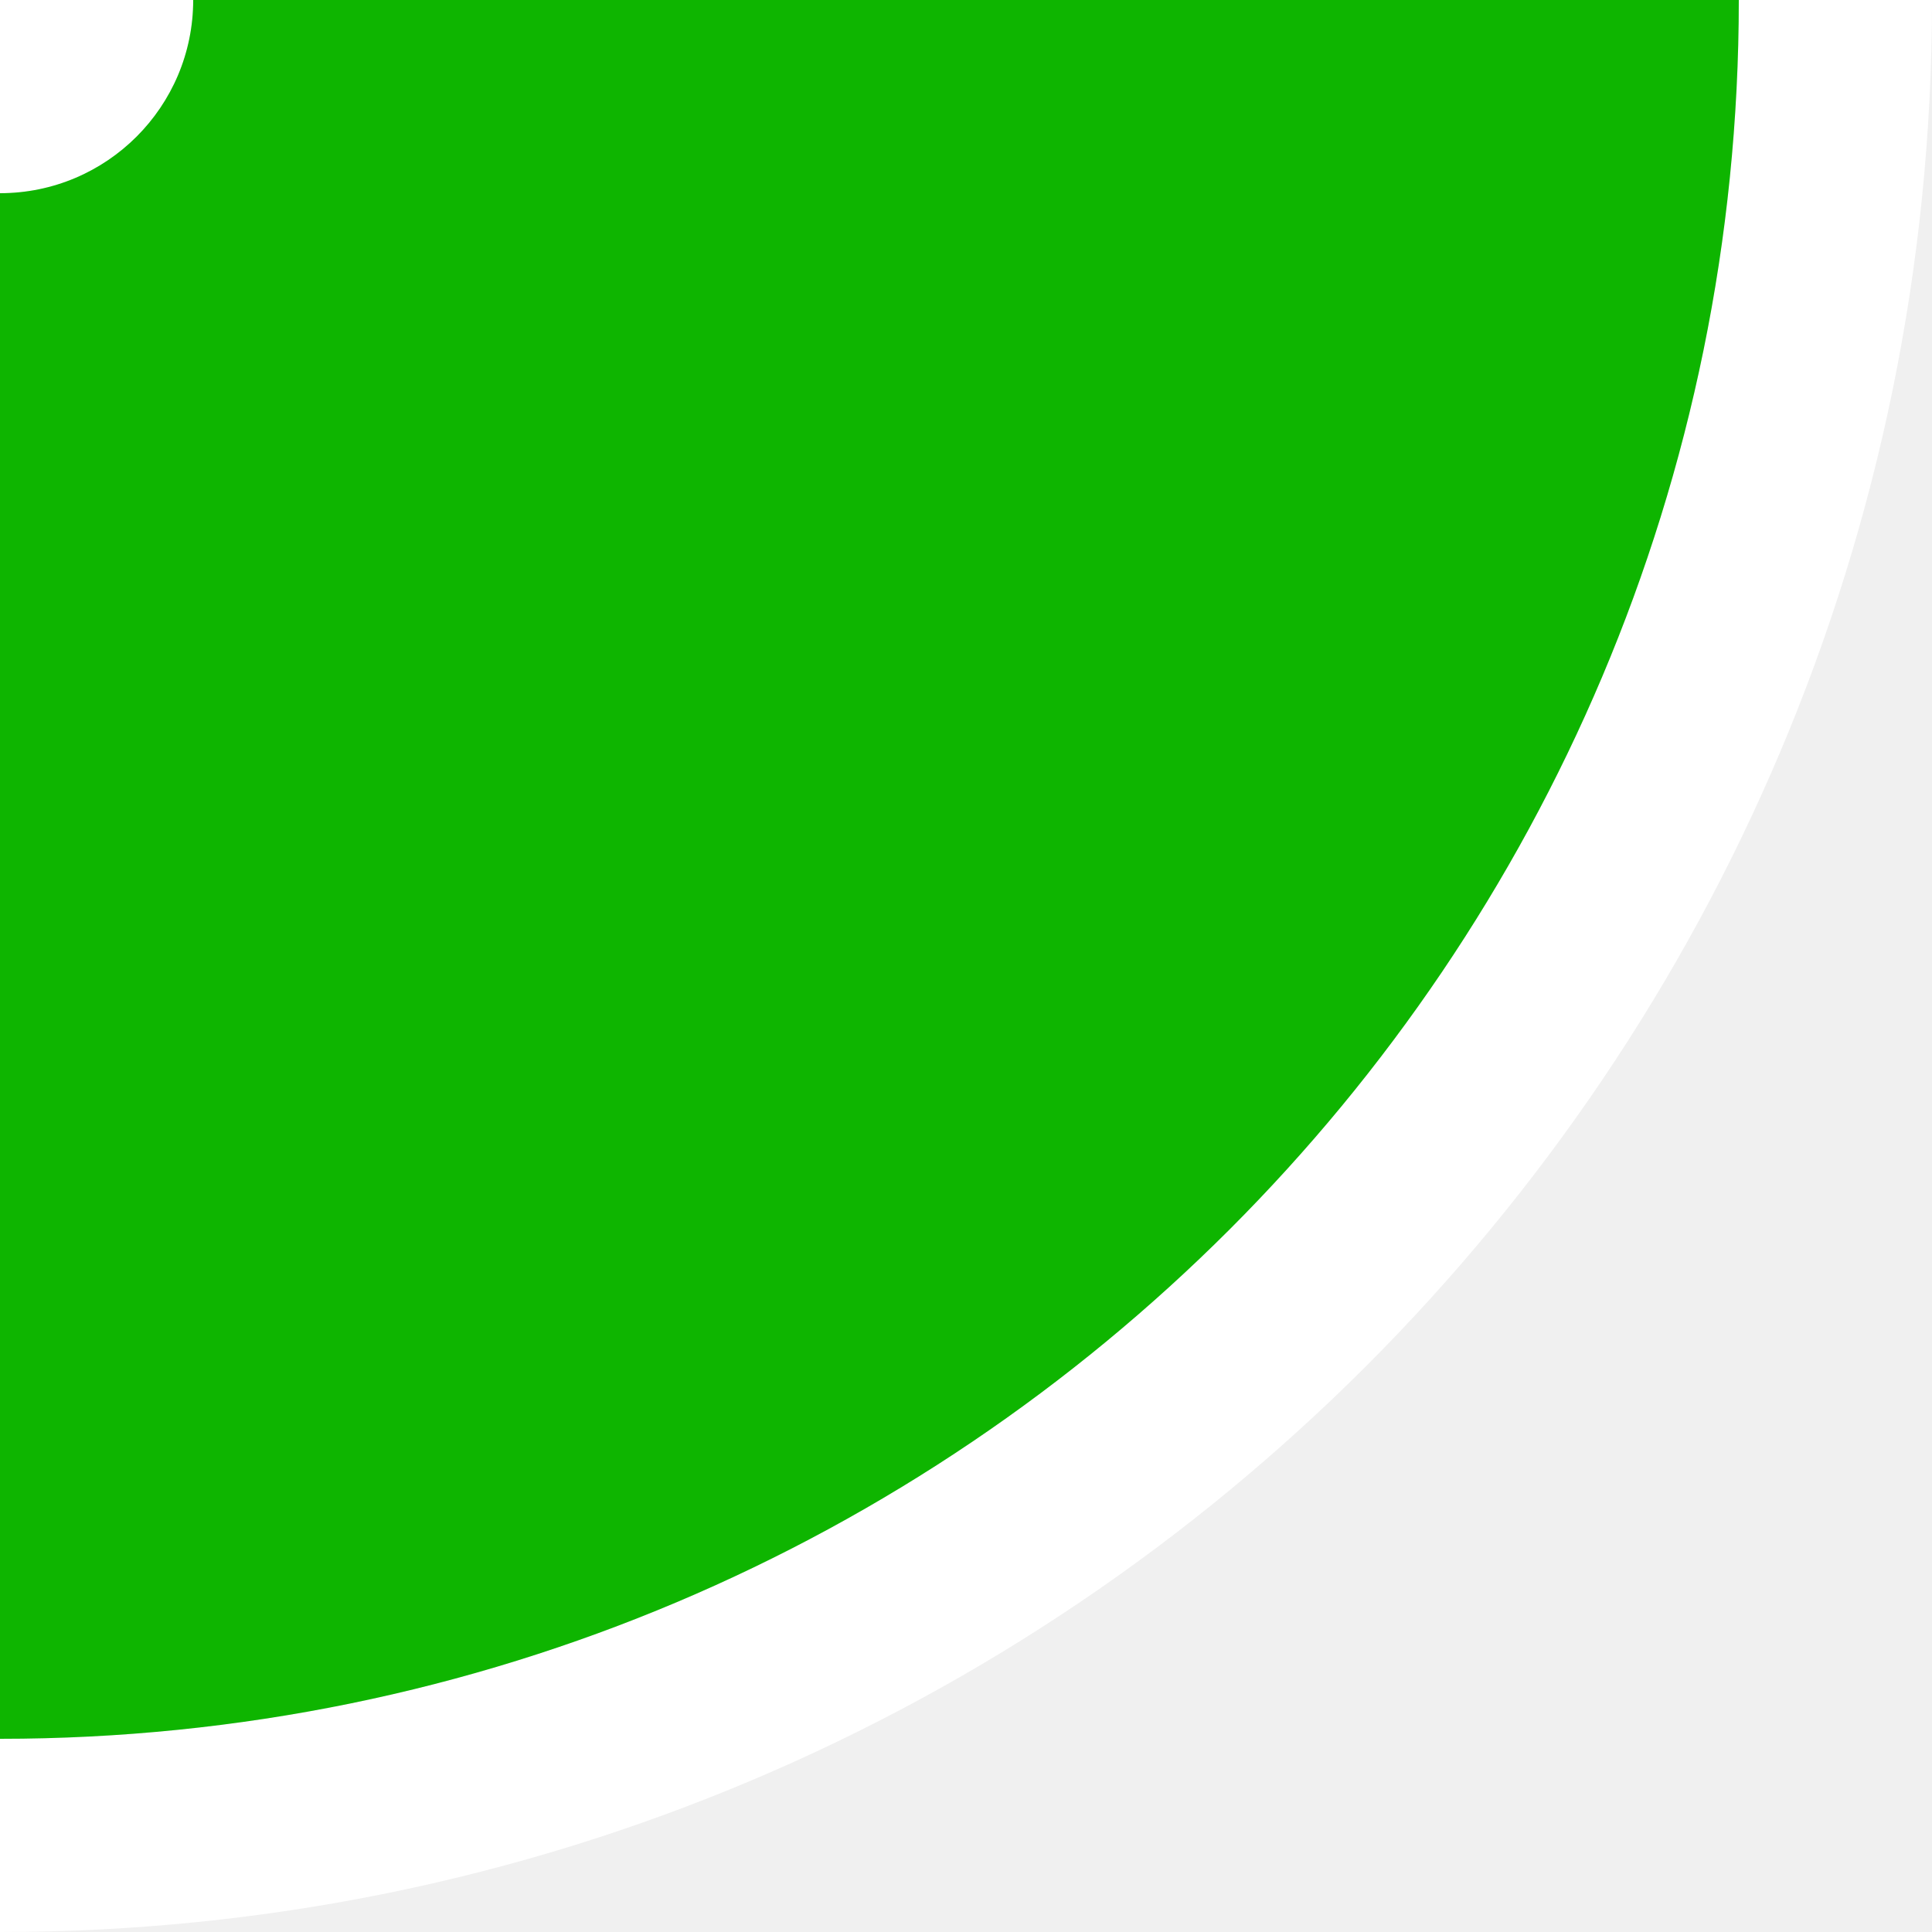
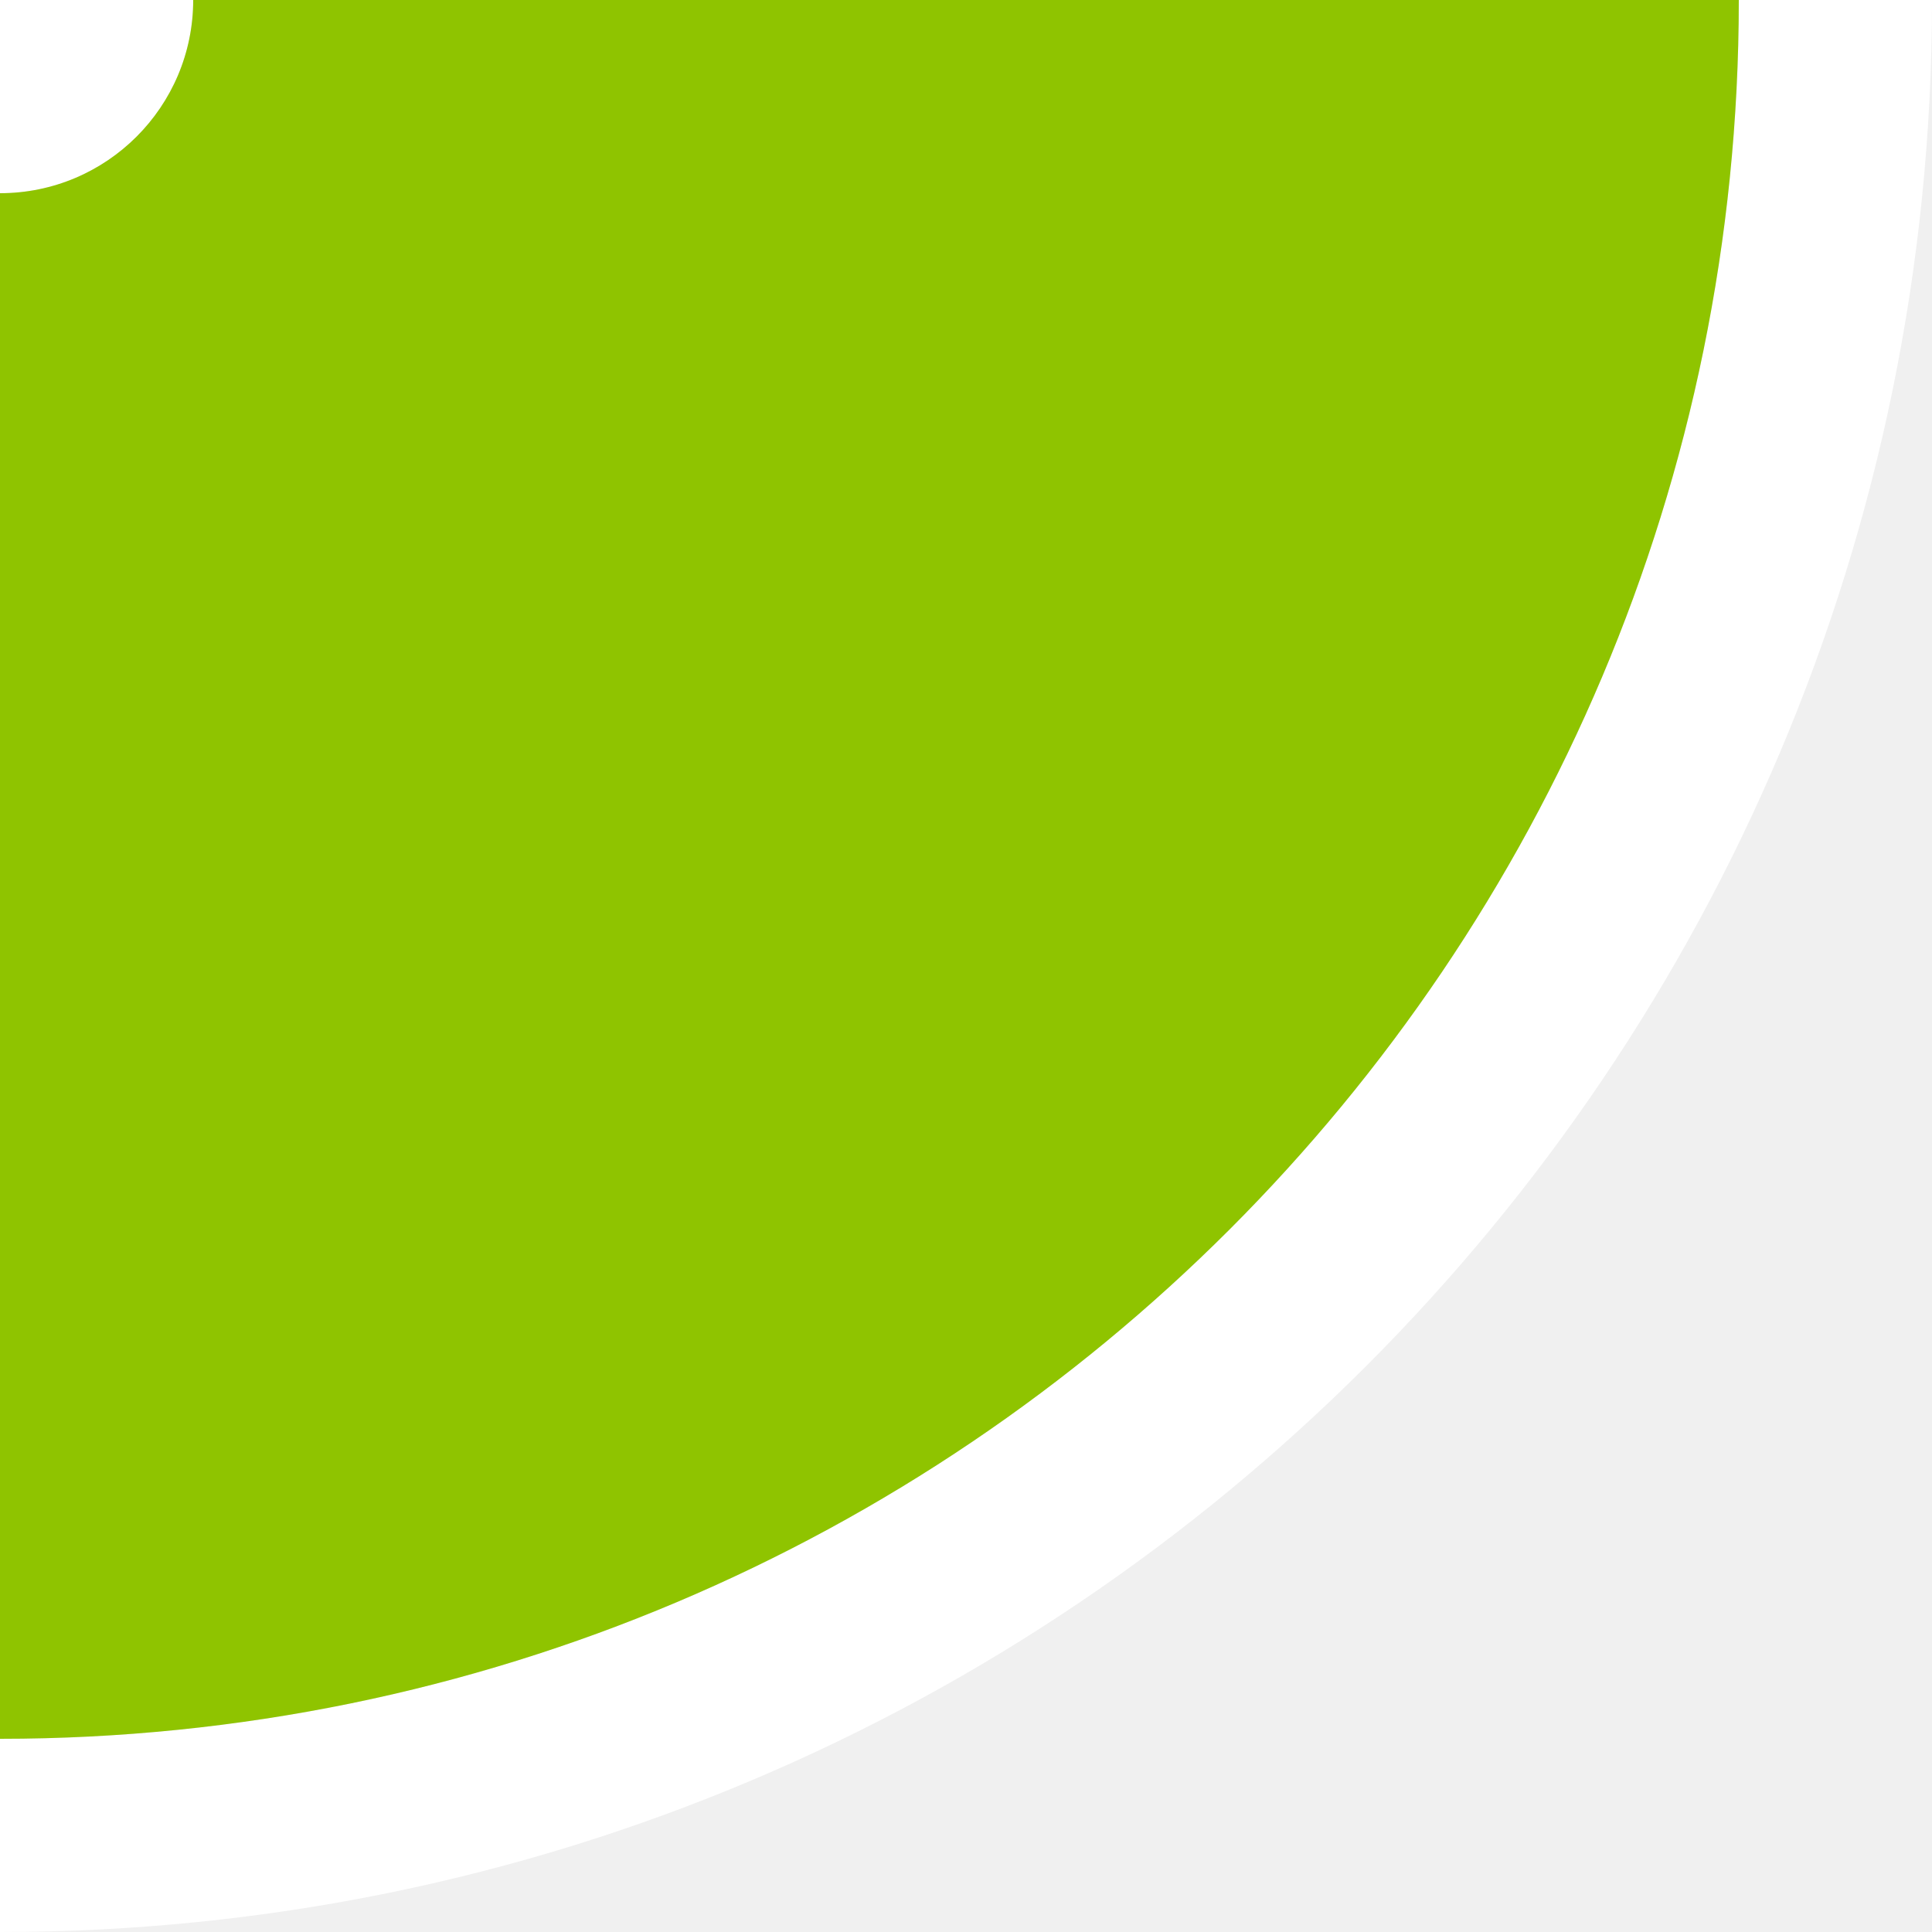
<svg xmlns="http://www.w3.org/2000/svg" width="50" height="50" viewBox="0 0 50 50" fill="none">
  <path fill-rule="evenodd" clip-rule="evenodd" d="M50 0C50 27.614 27.614 50 7.62939e-06 50L3.8147e-06 45C24.853 45 45 24.853 45 0L50 0ZM0 0V5C2.761 5 5 2.761 5 0L0 0Z" fill="white" />
-   <path fill-rule="evenodd" clip-rule="evenodd" d="M3.8147e-06 45C24.853 45 45 24.853 45 0L5 0C5 2.761 2.761 5 0 5L3.8147e-06 45Z" fill="#0EB500" />
+   <path fill-rule="evenodd" clip-rule="evenodd" d="M3.8147e-06 45C24.853 45 45 24.853 45 0L5 0C5 2.761 2.761 5 0 5L3.8147e-06 45Z" fill="#8FC400" />
</svg>
